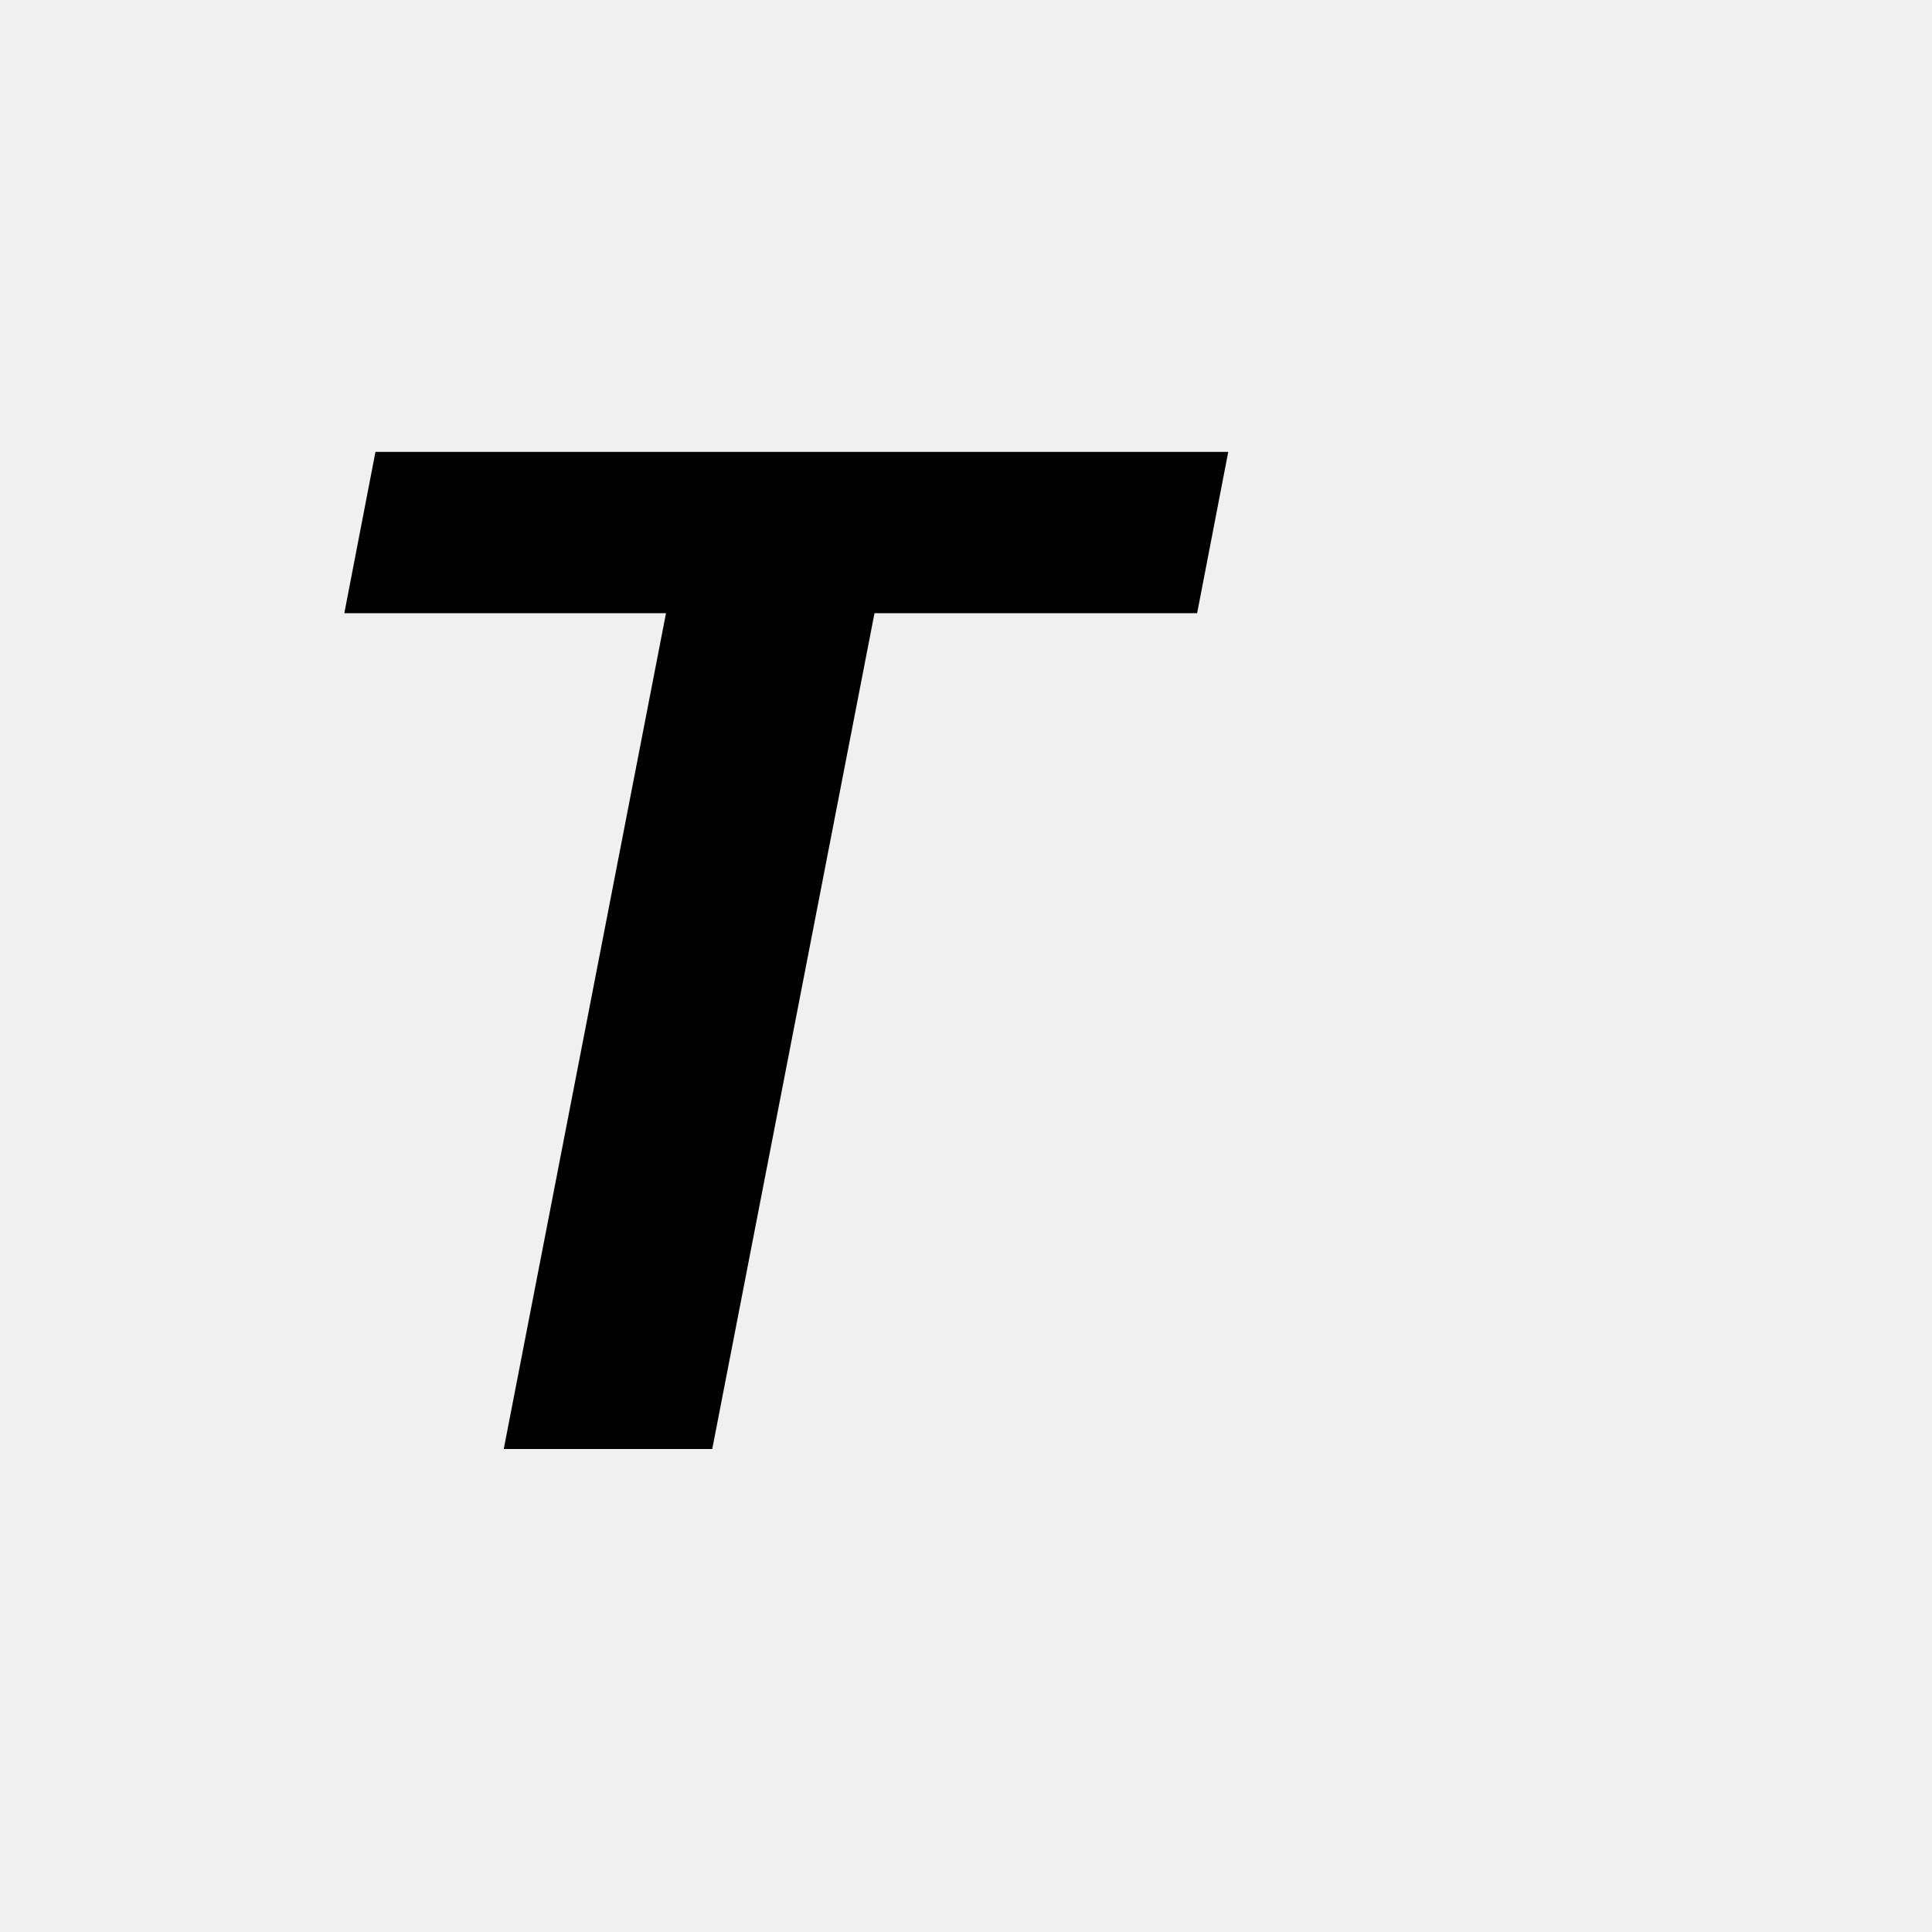
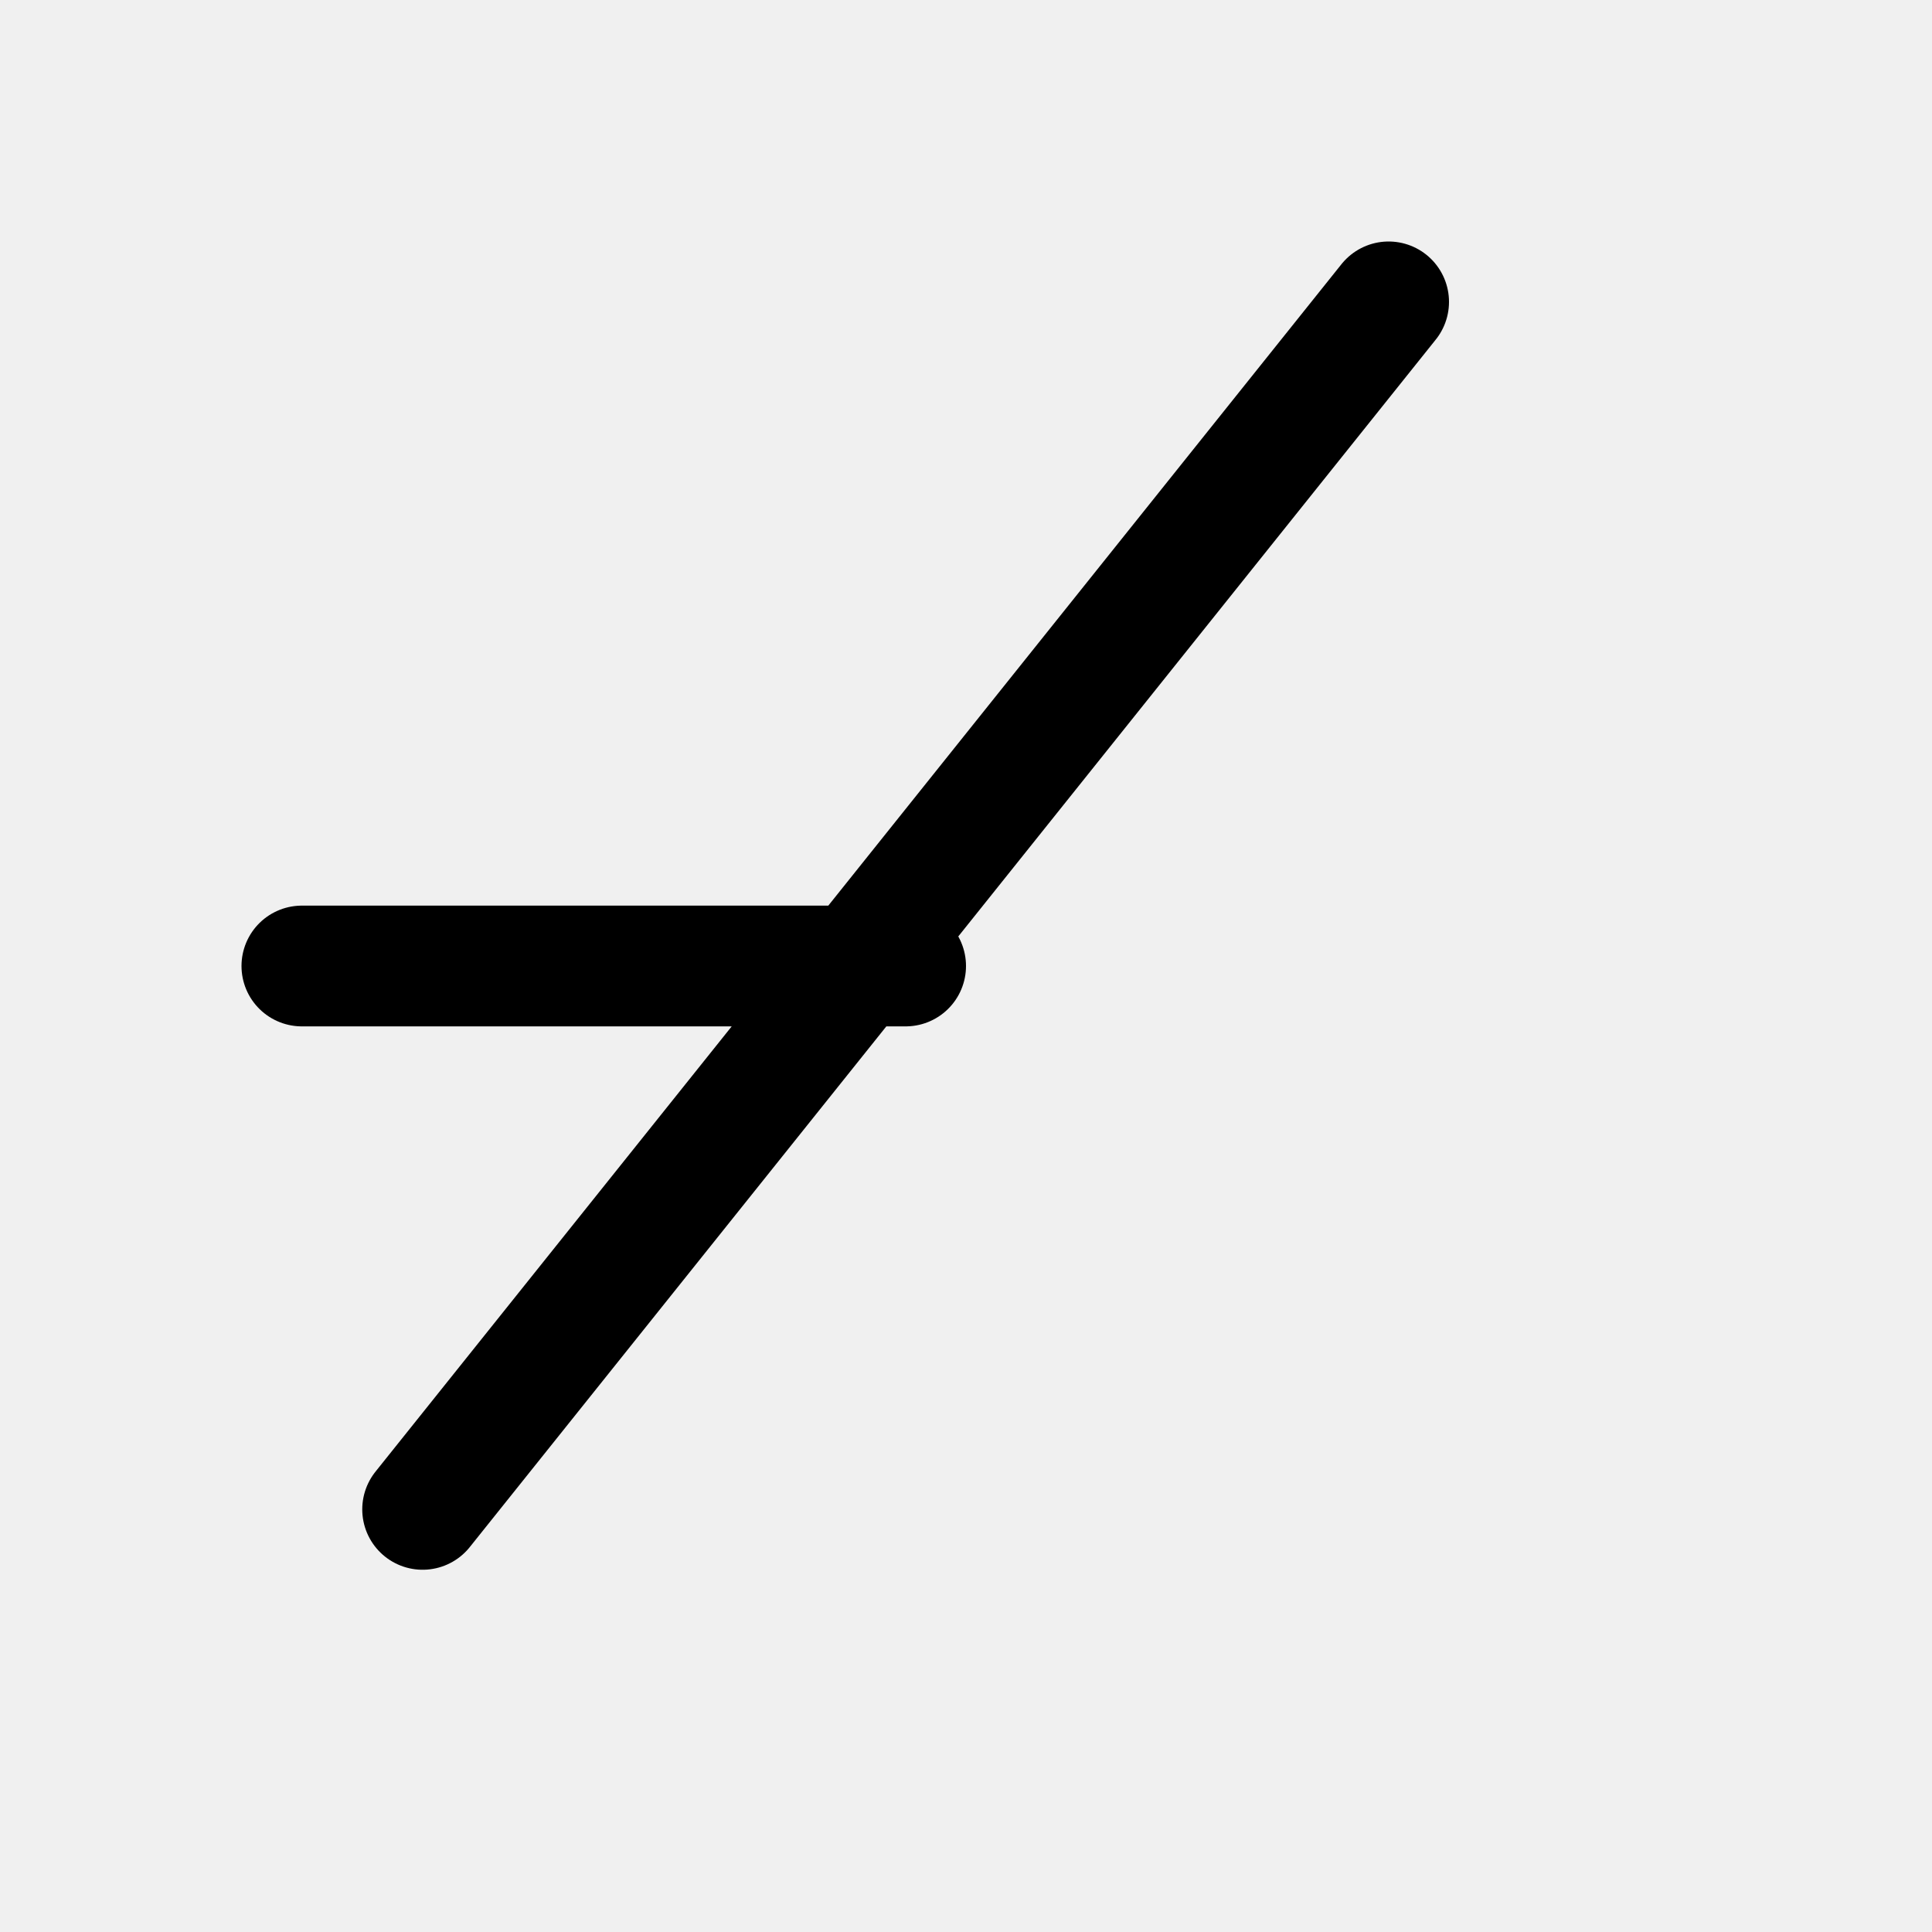
<svg xmlns="http://www.w3.org/2000/svg" width="32" height="32" viewBox="0 0 32 32">
  <style>
-     text {
-       font-family: Arial, sans-serif;
-       font-weight: bold;
-       font-style: italic;
-       font-size: 24px;
-       fill: #000000;
+     path {
+       stroke: #000000;
+       stroke-width: 2;
+       fill: none;
    }
    @media (prefers-color-scheme: dark) {
-       text {
-         fill: #ffffff;
+       path {
+         stroke: #ffffff;
      }
    }
  </style>
-   <text x="4" y="24">T</text>
+   <path d="M7,25 L23,5 M5,16 L15,16" stroke-linecap="round" stroke-linejoin="round" />
</svg>
